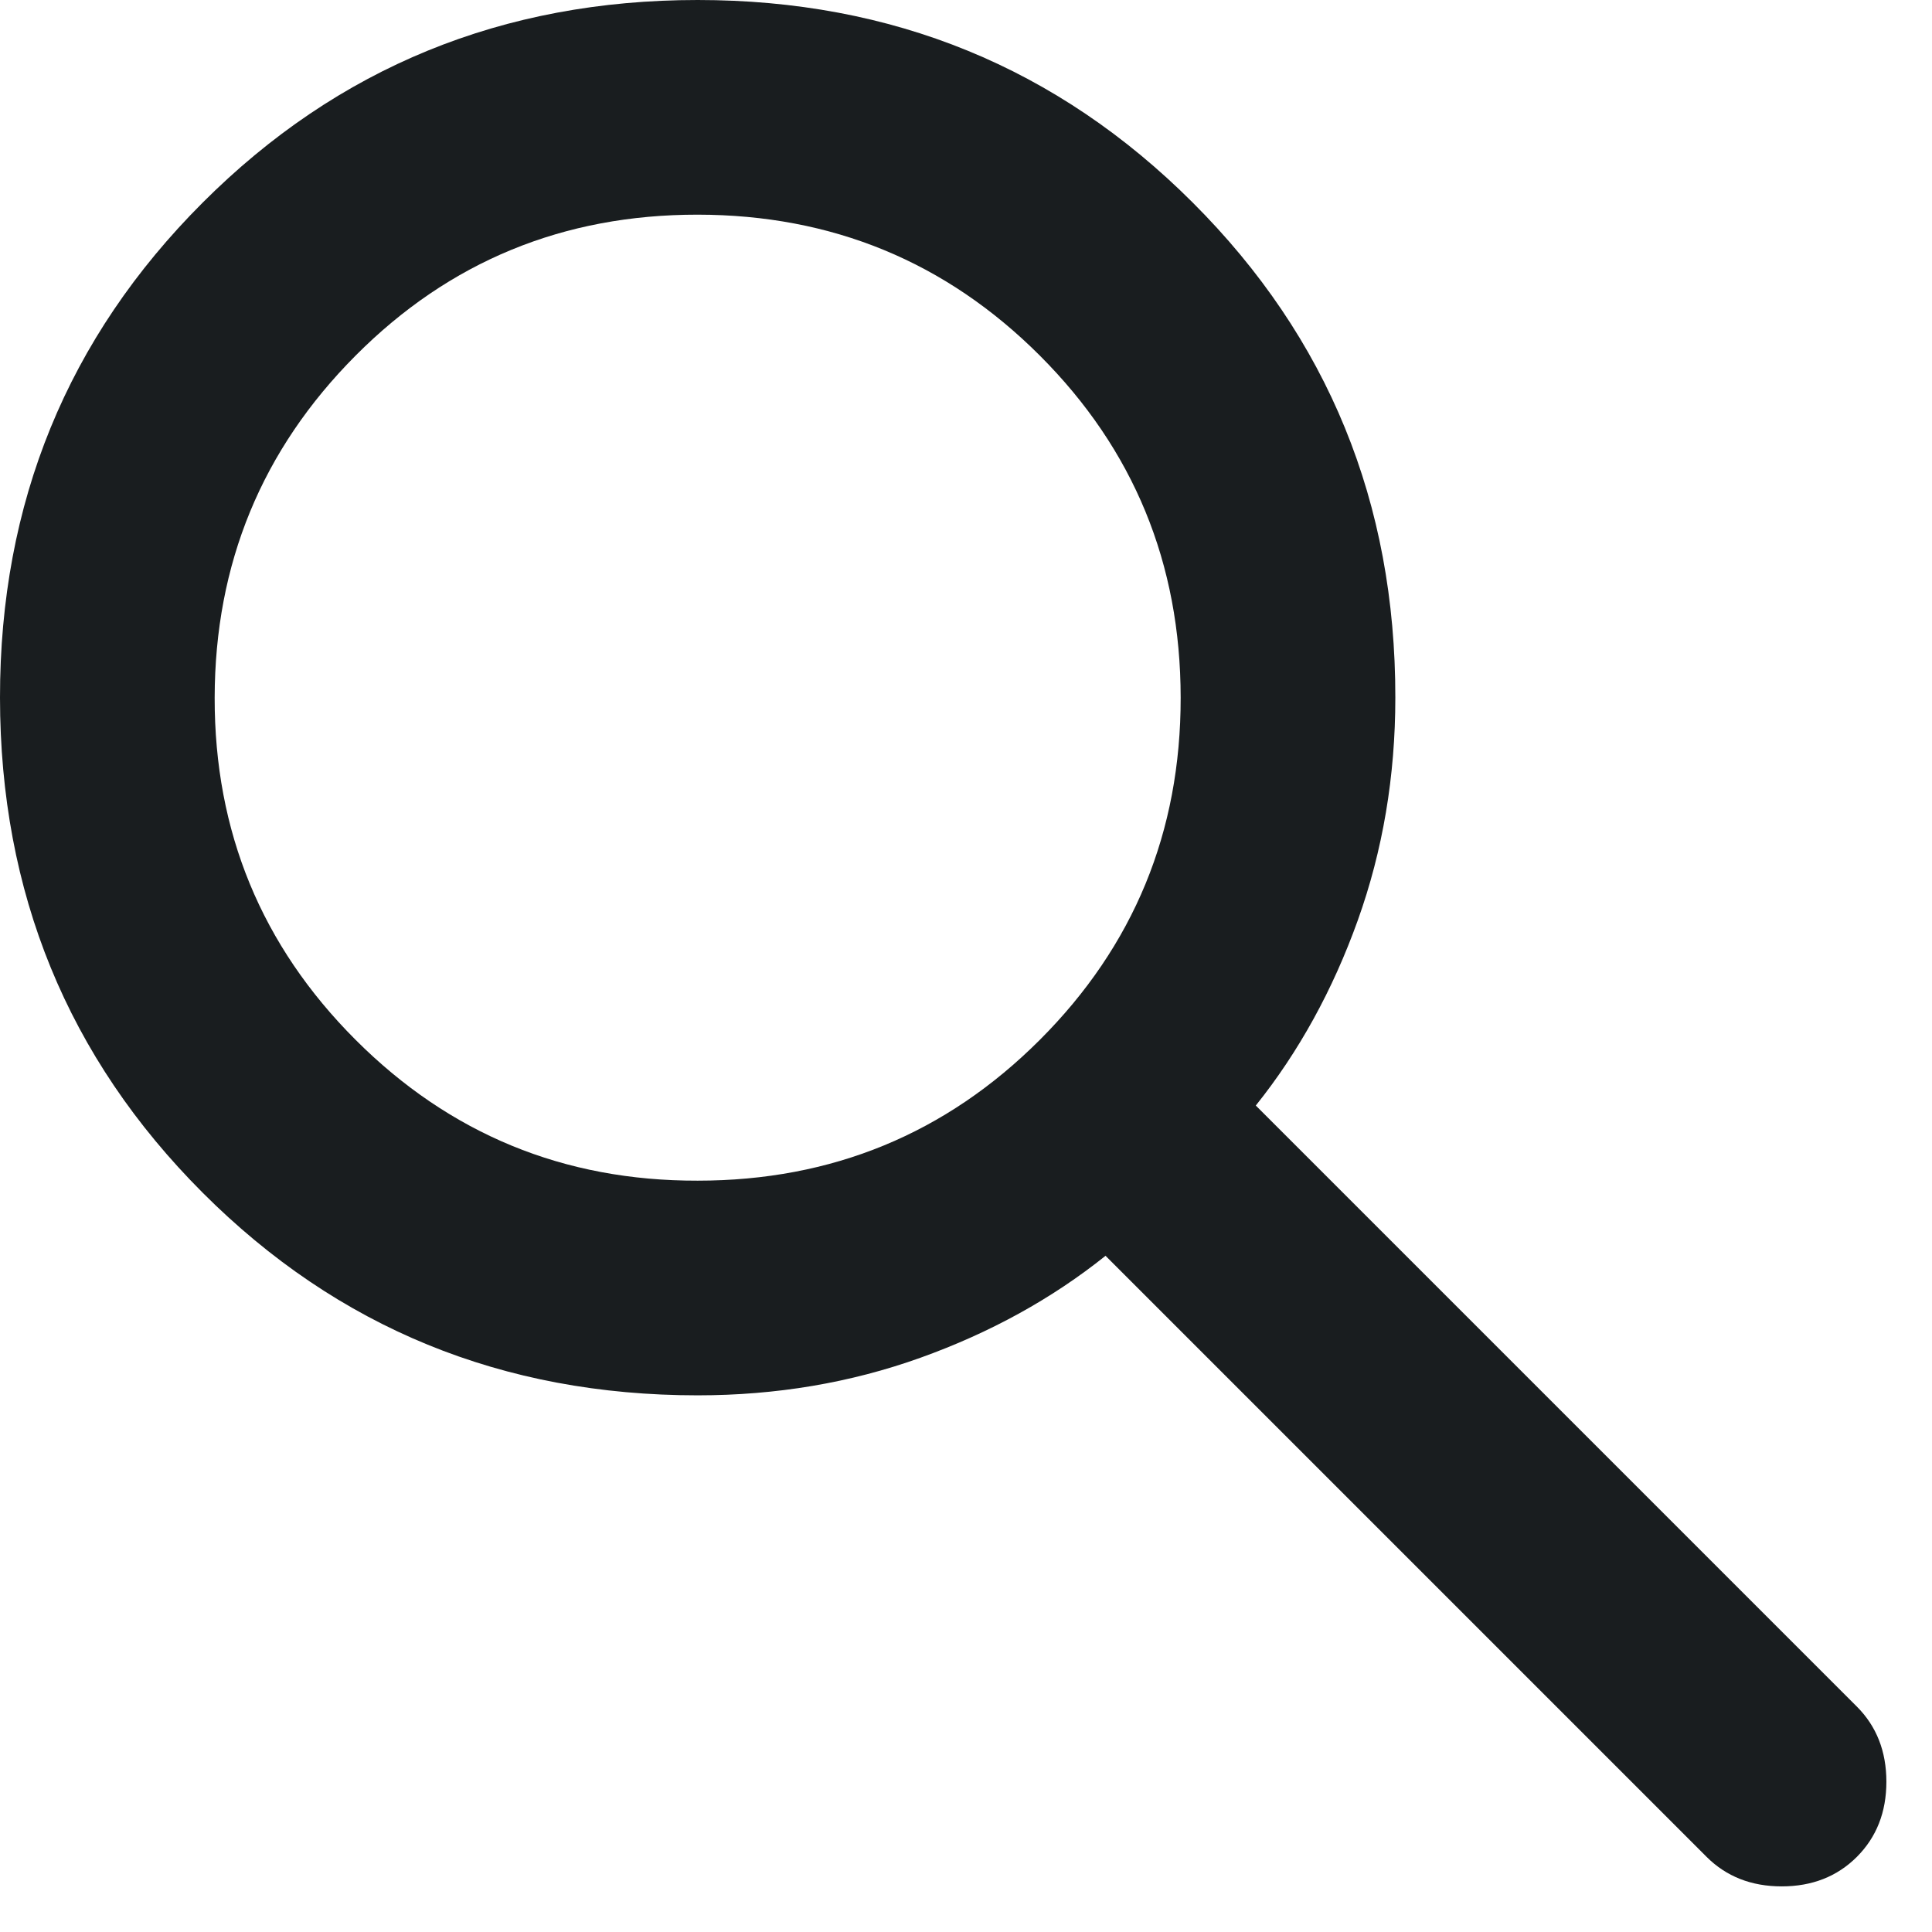
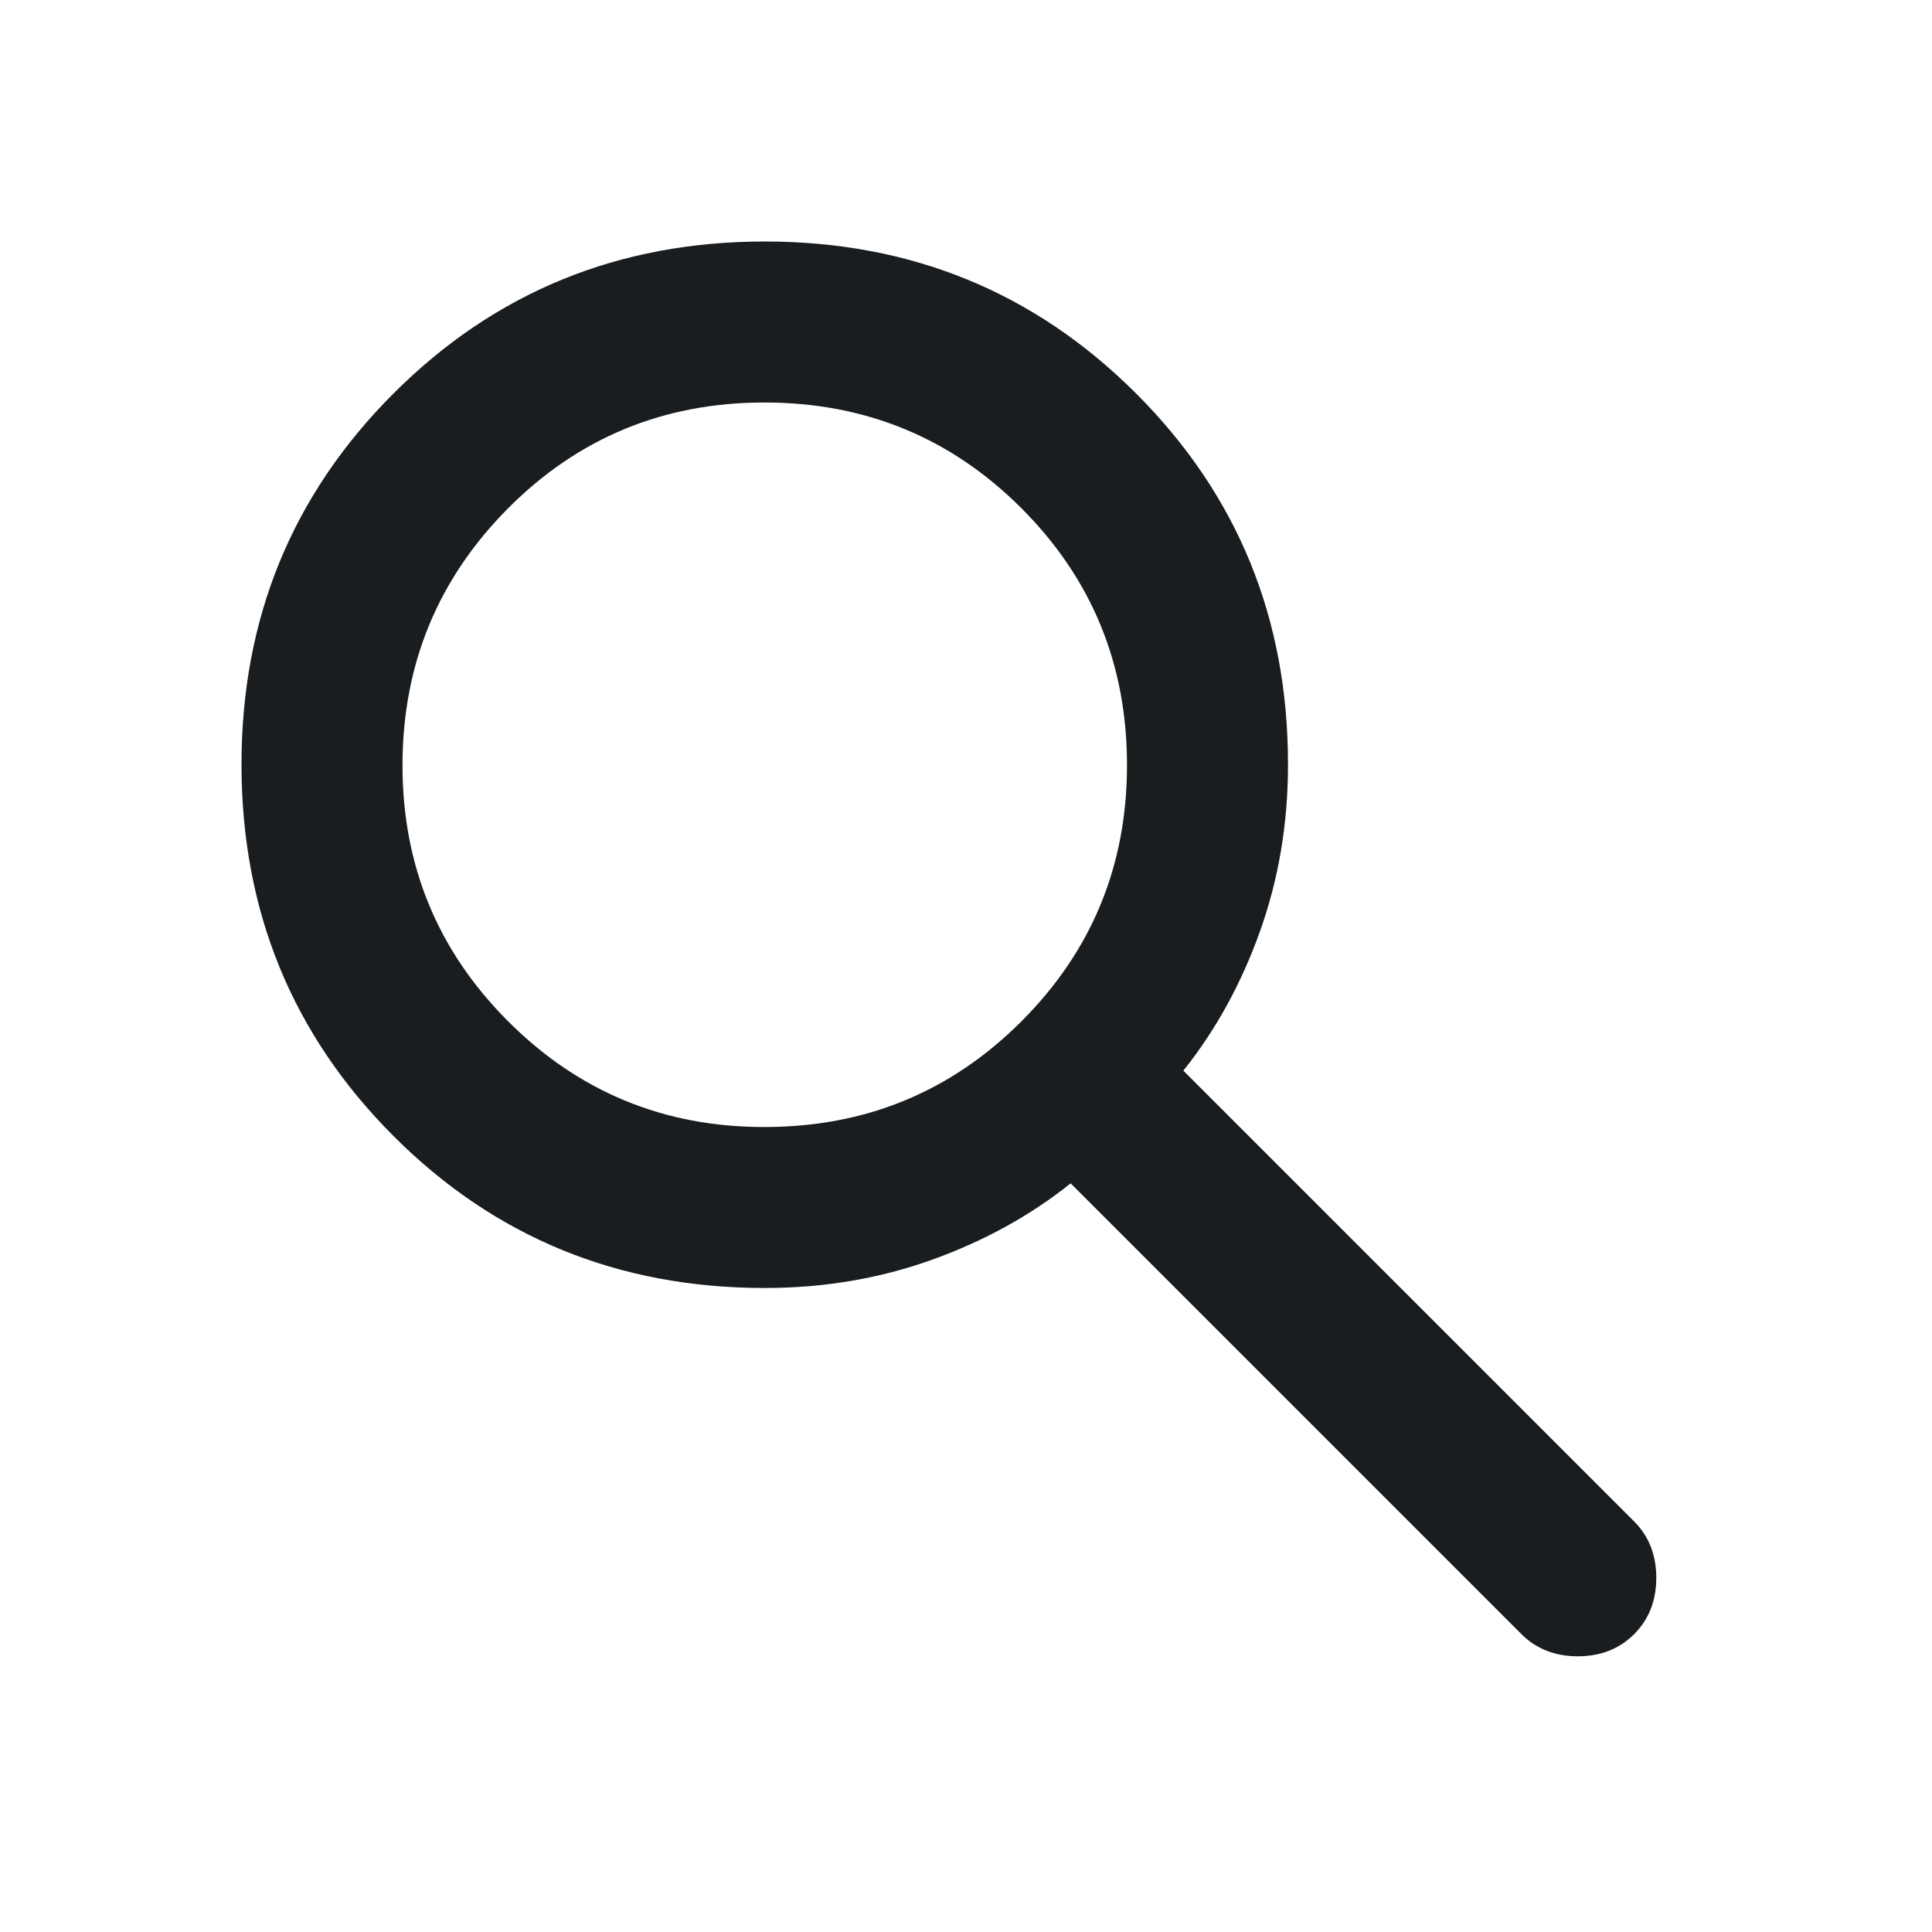
- <svg xmlns="http://www.w3.org/2000/svg" width="18" height="18" viewBox="0 0 18 18" fill="none">
-   <path d="M6.5 13C4.683 13 3.146 12.371 1.888 11.112C0.63 9.853 0.001 8.316 5.29101e-07 6.5C-0.001 4.684 0.629 3.147 1.888 1.888C3.147 0.629 4.685 0 6.5 0C8.315 0 9.853 0.629 11.113 1.888C12.373 3.147 13.002 4.684 13 6.5C13 7.233 12.883 7.925 12.65 8.575C12.417 9.225 12.1 9.8 11.7 10.3L17.3 15.9C17.483 16.083 17.575 16.317 17.575 16.6C17.575 16.883 17.483 17.117 17.3 17.3C17.117 17.483 16.883 17.575 16.6 17.575C16.317 17.575 16.083 17.483 15.9 17.3L10.3 11.7C9.8 12.1 9.225 12.417 8.575 12.65C7.925 12.883 7.233 13 6.5 13ZM6.5 11C7.75 11 8.813 10.563 9.688 9.688C10.563 8.813 11.001 7.751 11 6.5C10.999 5.249 10.562 4.187 9.688 3.313C8.814 2.439 7.751 2.001 6.5 2C5.249 1.999 4.186 2.436 3.313 3.313C2.44 4.19 2.002 5.252 2 6.5C1.998 7.748 2.436 8.811 3.313 9.688C4.19 10.565 5.253 11.003 6.5 11Z" fill="#191D1F" />
+ <svg xmlns="http://www.w3.org/2000/svg" width="24" height="24" viewBox="0 0 24 24" fill="none">
+   <path d="M9.5 16C7.683 16 6.146 15.371 4.888 14.112C3.63 12.853 3.001 11.316 3 9.5C2.999 7.684 3.629 6.147 4.888 4.888C6.147 3.629 7.685 3 9.5 3C11.315 3 12.853 3.629 14.113 4.888C15.373 6.147 16.002 7.684 16 9.5C16 10.233 15.883 10.925 15.65 11.575C15.417 12.225 15.1 12.8 14.7 13.3L20.3 18.9C20.483 19.083 20.575 19.317 20.575 19.6C20.575 19.883 20.483 20.117 20.3 20.3C20.117 20.483 19.883 20.575 19.6 20.575C19.317 20.575 19.083 20.483 18.9 20.3L13.3 14.7C12.8 15.1 12.225 15.417 11.575 15.65C10.925 15.883 10.233 16 9.5 16ZM9.5 14C10.75 14 11.813 13.563 12.688 12.688C13.563 11.813 14.001 10.751 14 9.5C13.999 8.249 13.562 7.187 12.688 6.313C11.814 5.439 10.751 5.001 9.5 5C8.249 4.999 7.186 5.436 6.313 6.313C5.44 7.19 5.002 8.252 5 9.5C4.998 10.748 5.436 11.811 6.313 12.688C7.19 13.565 8.253 14.003 9.5 14Z" fill="#191D1F" />
</svg>
